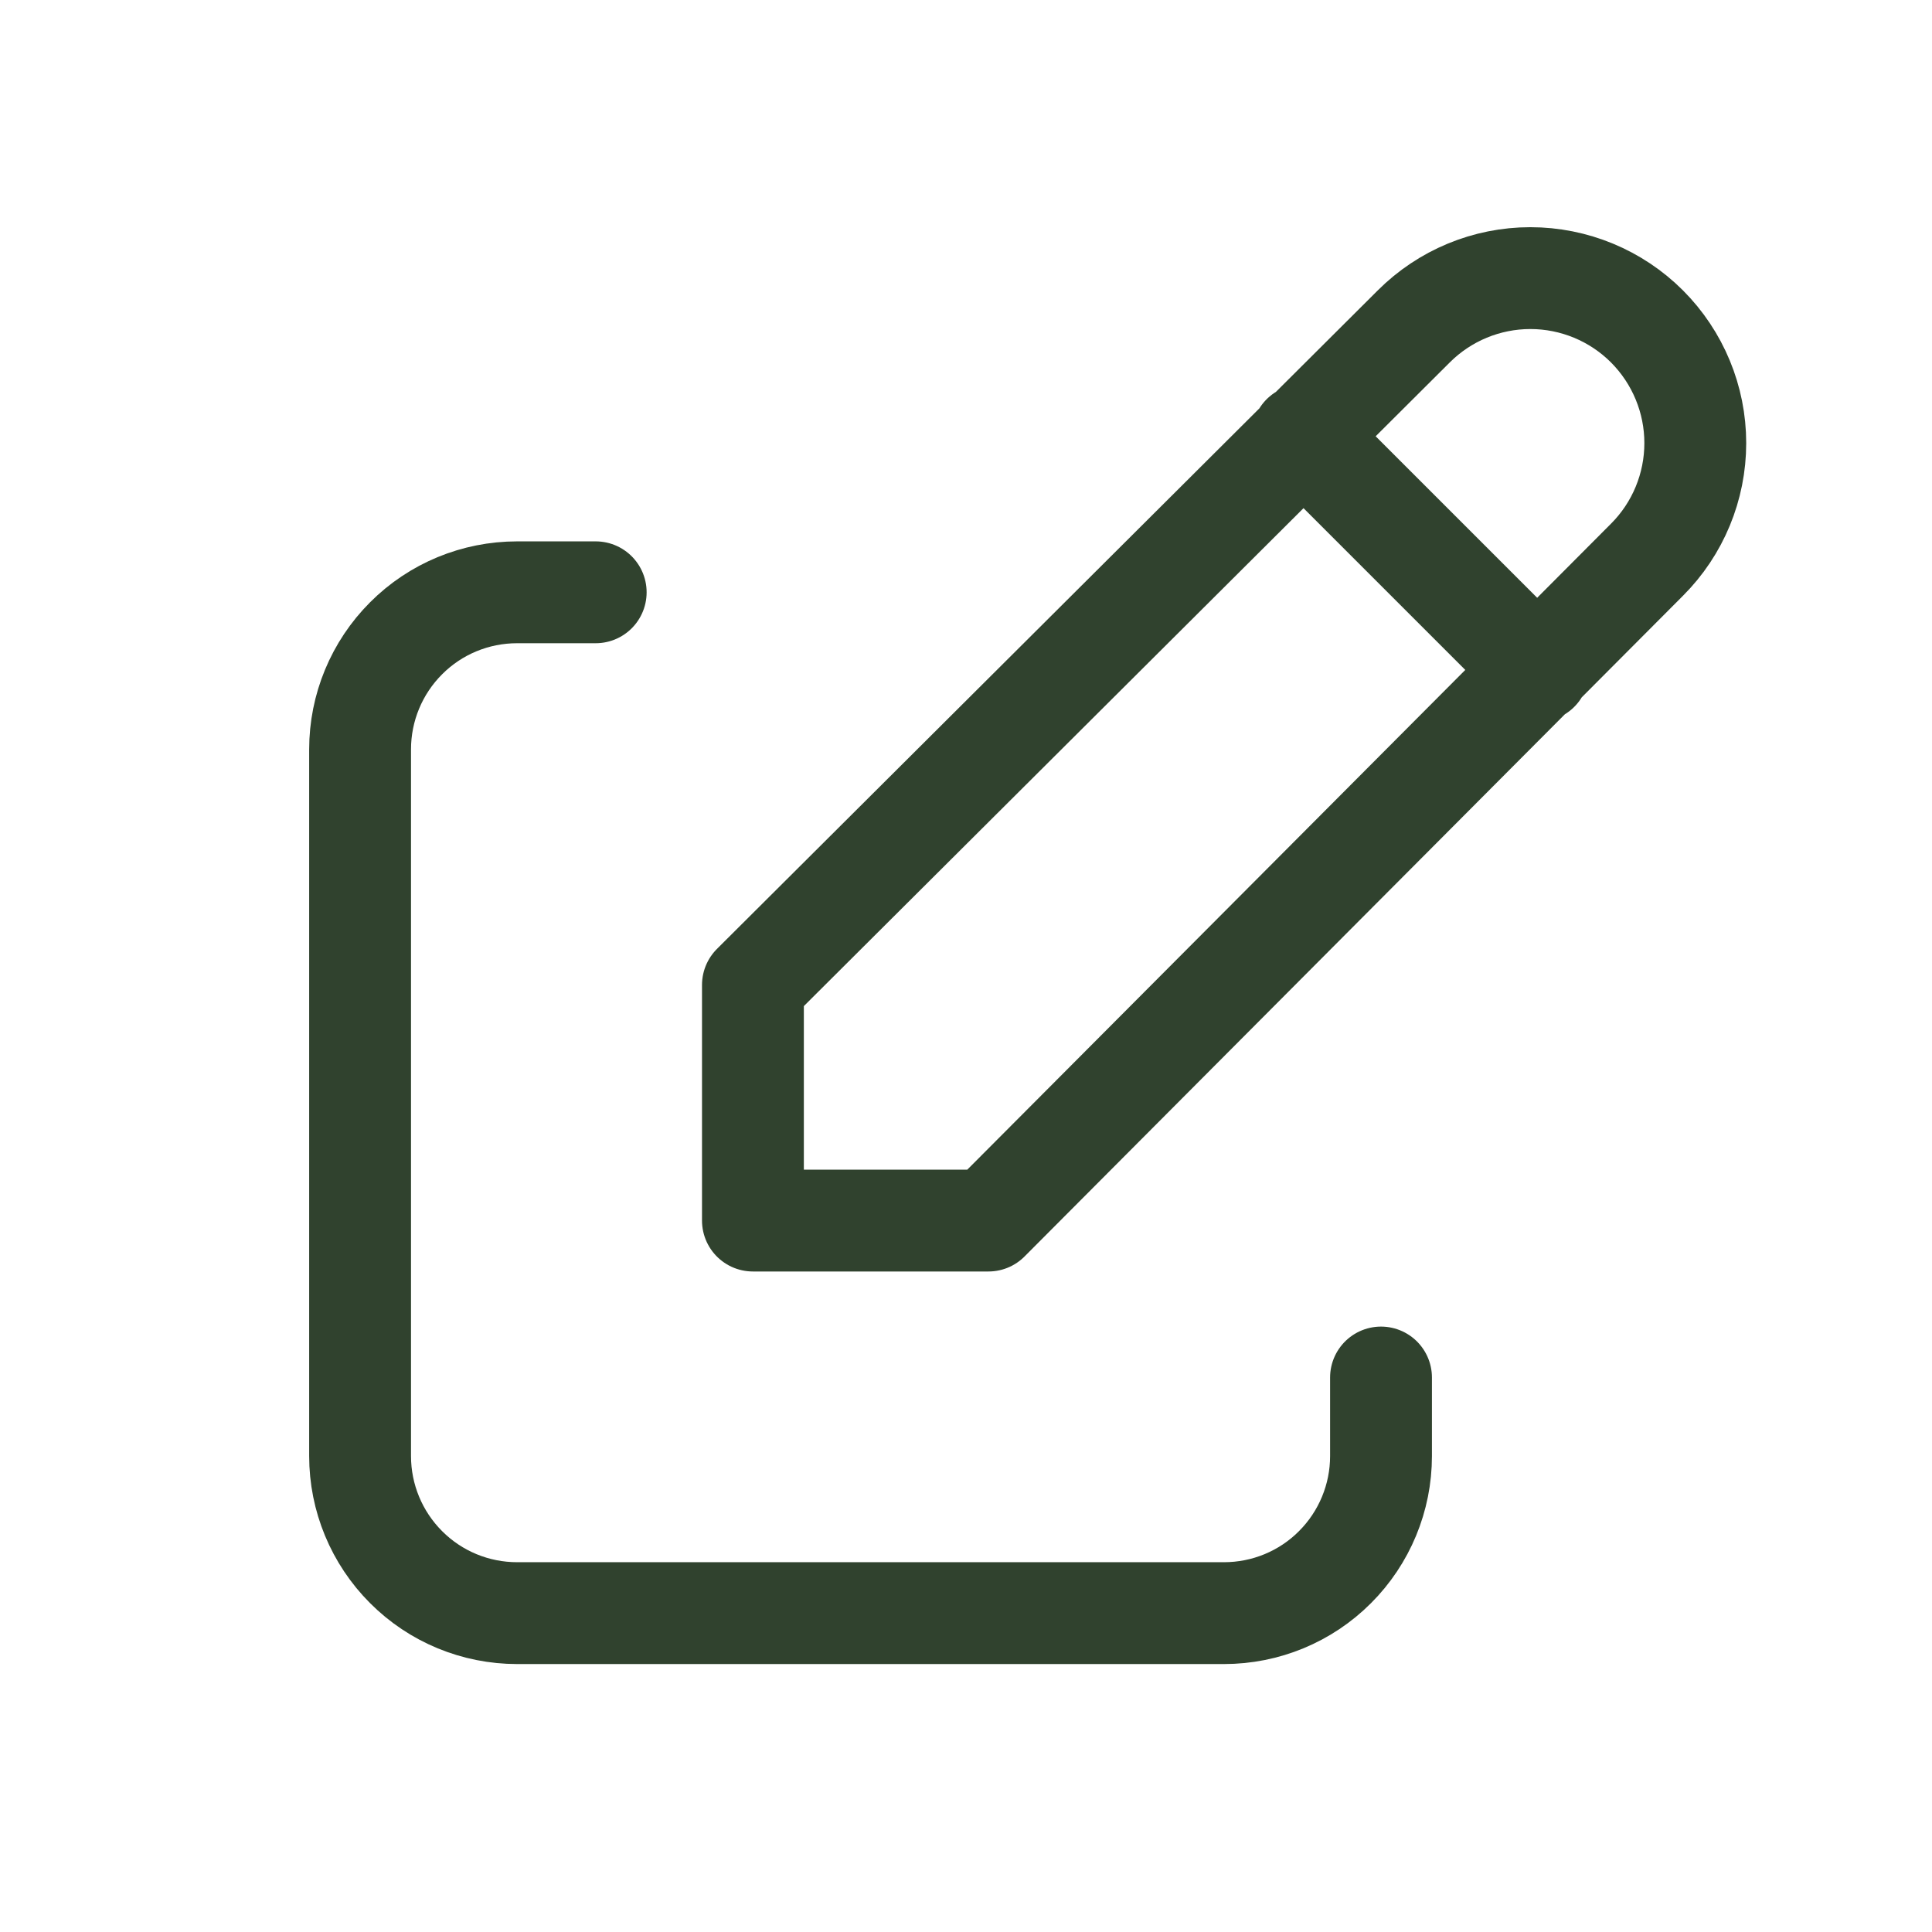
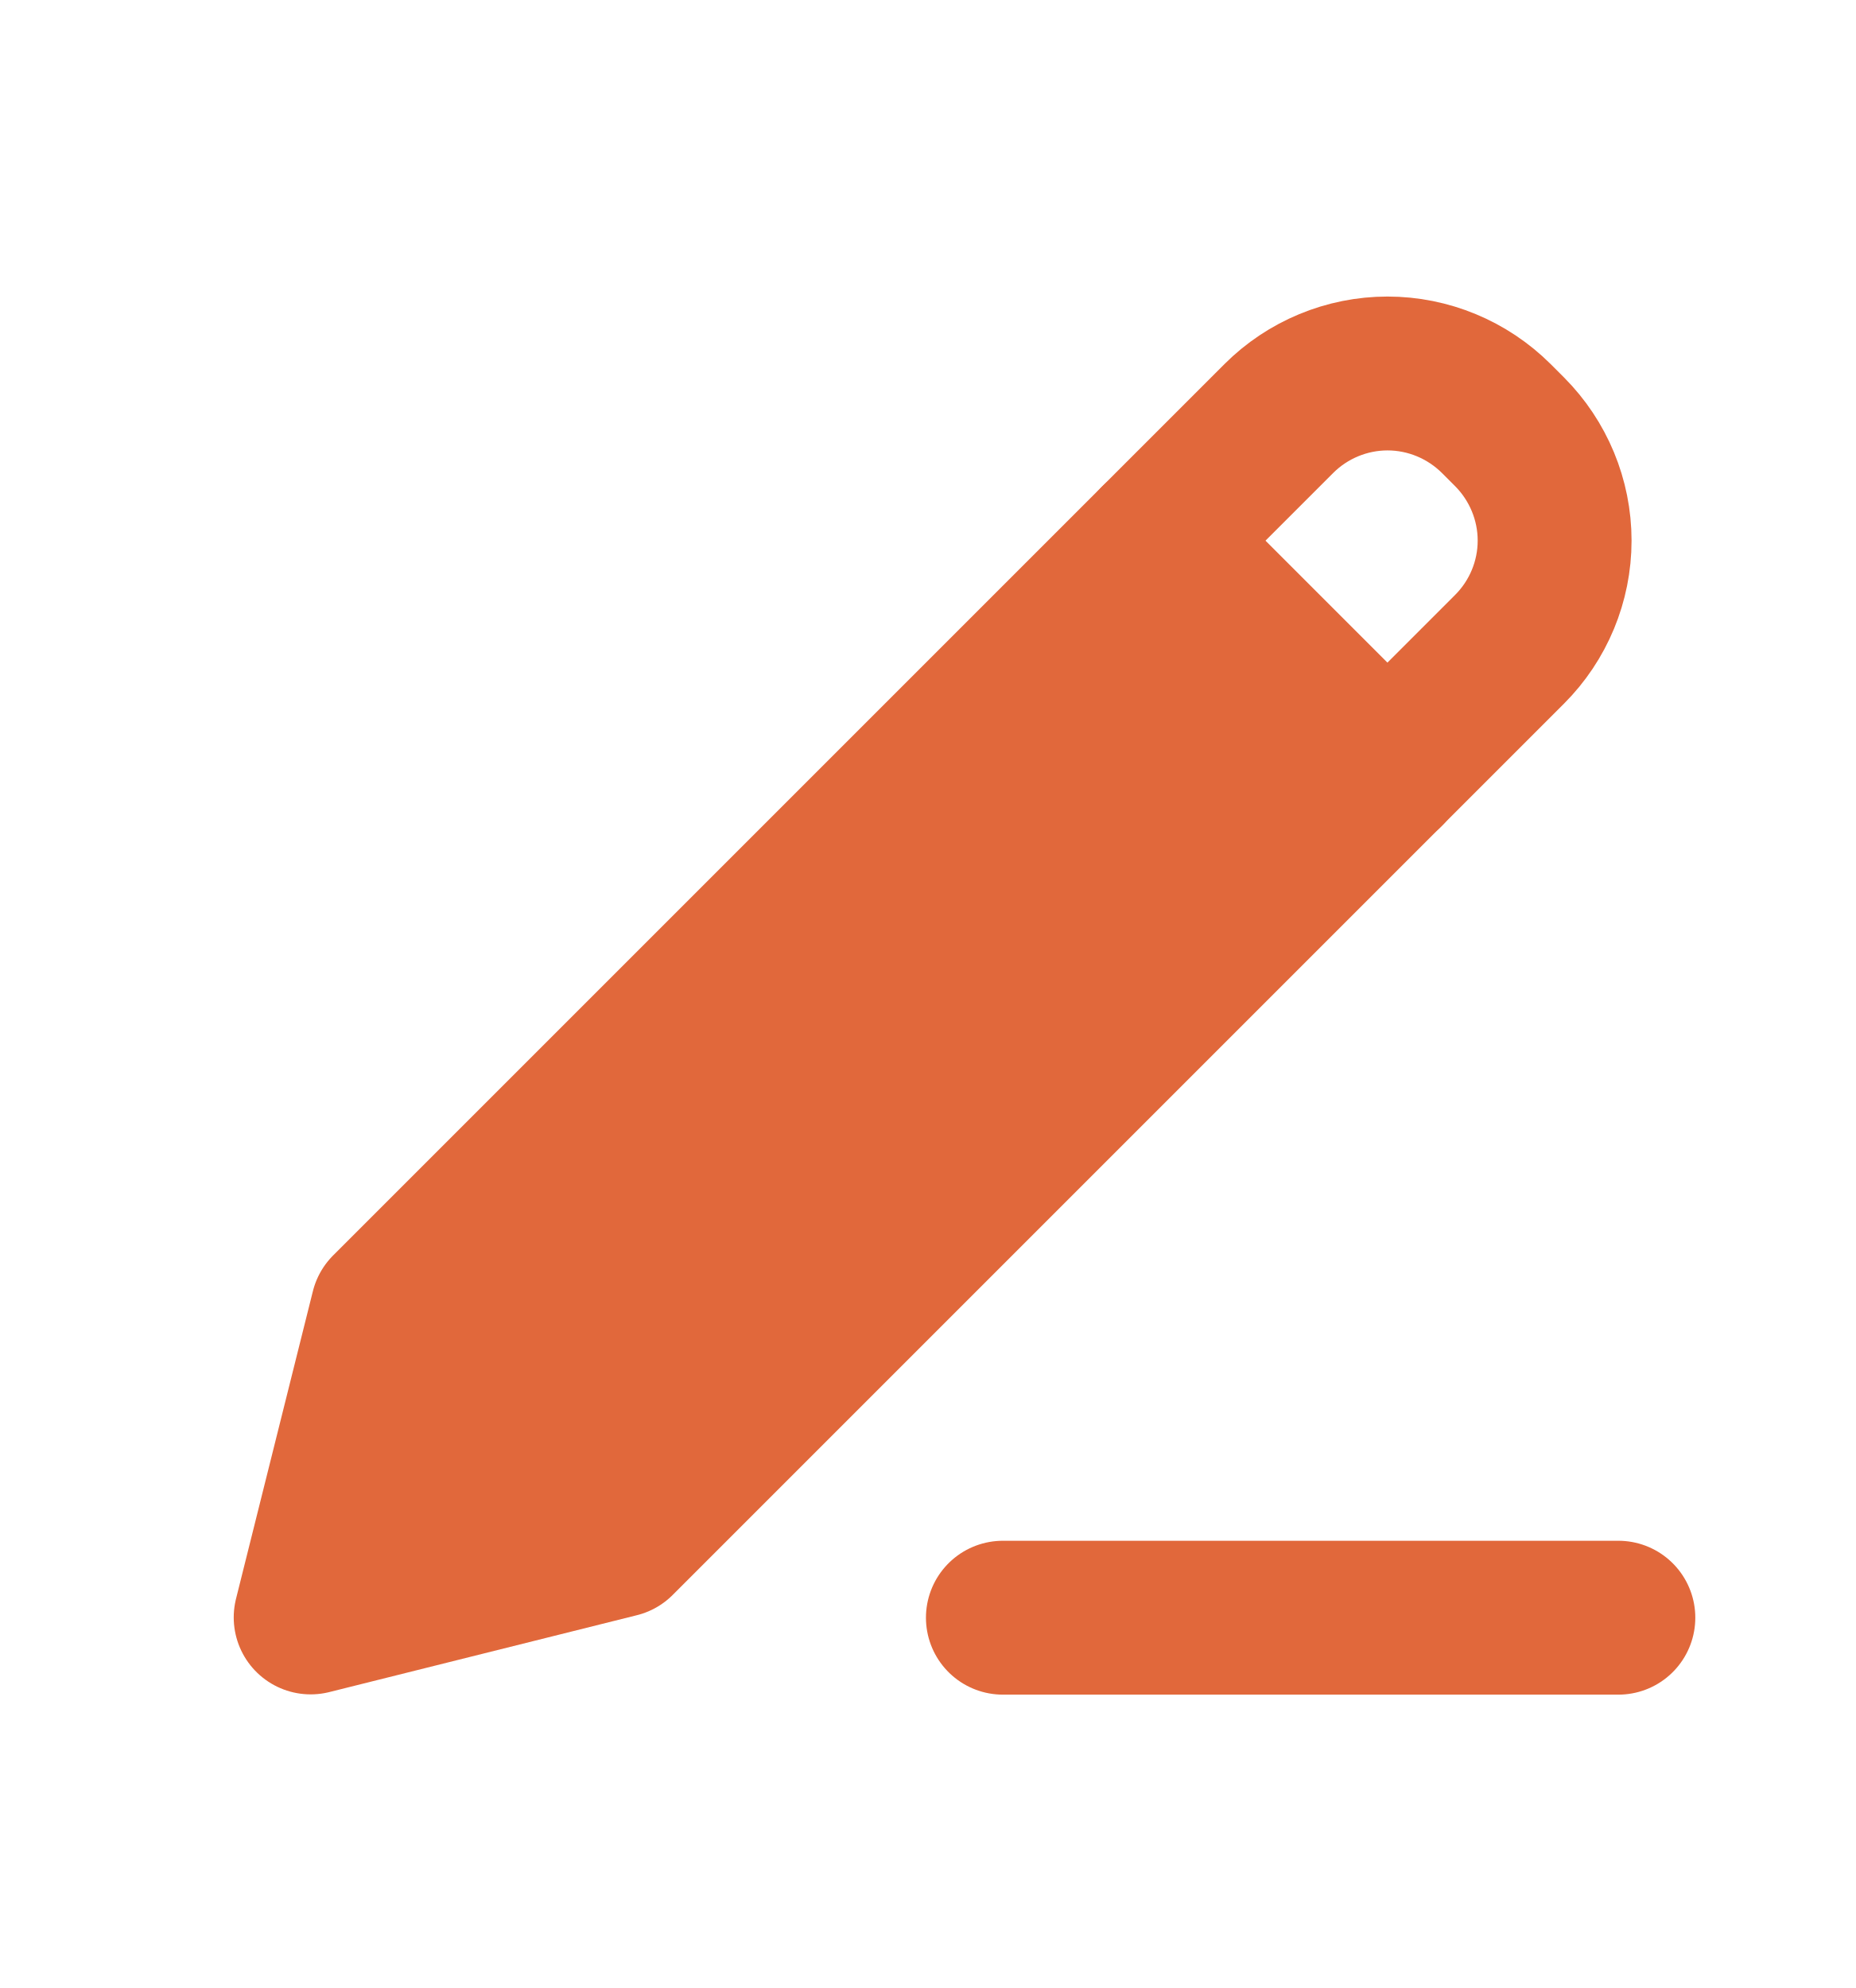
- <svg xmlns="http://www.w3.org/2000/svg" width="22" height="22" viewBox="0 0 21 21" fill="none">
-   <path d="M6.475 6.438H5.621C5.168 6.438 4.734 6.617 4.414 6.938C4.094 7.258 3.914 7.692 3.914 8.145V15.827C3.914 16.28 4.094 16.714 4.414 17.034C4.734 17.355 5.168 17.534 5.621 17.534H13.304C13.757 17.534 14.191 17.355 14.511 17.034C14.831 16.714 15.011 16.28 15.011 15.827V14.973" stroke="#30422E" stroke-width="1.107" stroke-linecap="round" stroke-linejoin="round" />
-   <path d="M14.159 4.731L16.72 7.292M17.902 6.084C18.238 5.748 18.427 5.292 18.427 4.816C18.427 4.341 18.238 3.885 17.902 3.548C17.566 3.212 17.11 3.023 16.634 3.023C16.159 3.023 15.703 3.212 15.367 3.548L8.184 10.706V13.267H10.744L17.902 6.084Z" stroke="#30422E" stroke-width="1.107" stroke-linecap="round" stroke-linejoin="round" />
+ <svg xmlns="http://www.w3.org/2000/svg" width="14" height="15" viewBox="0 0 14 15" fill="none">
+   <path d="M2.924 9.883L2.344 12.204L4.665 11.624L11.39 4.899C11.607 4.682 11.73 4.387 11.73 4.079C11.73 3.771 11.607 3.476 11.39 3.258L11.29 3.158C11.072 2.941 10.777 2.818 10.469 2.818C10.162 2.818 9.866 2.941 9.649 3.158L2.924 9.883Z" stroke="#E1683B" stroke-width="1.161" stroke-linecap="round" stroke-linejoin="round" />
+   <path d="M2.924 9.884L2.344 12.206L4.665 11.625L10.469 5.821L8.728 4.08L2.924 9.884Z" fill="#E1683B" />
+   <path d="M8.728 4.08L10.469 5.821M7.567 12.206H12.211" stroke="#E1683B" stroke-width="1.161" stroke-linecap="round" stroke-linejoin="round" />
</svg>
